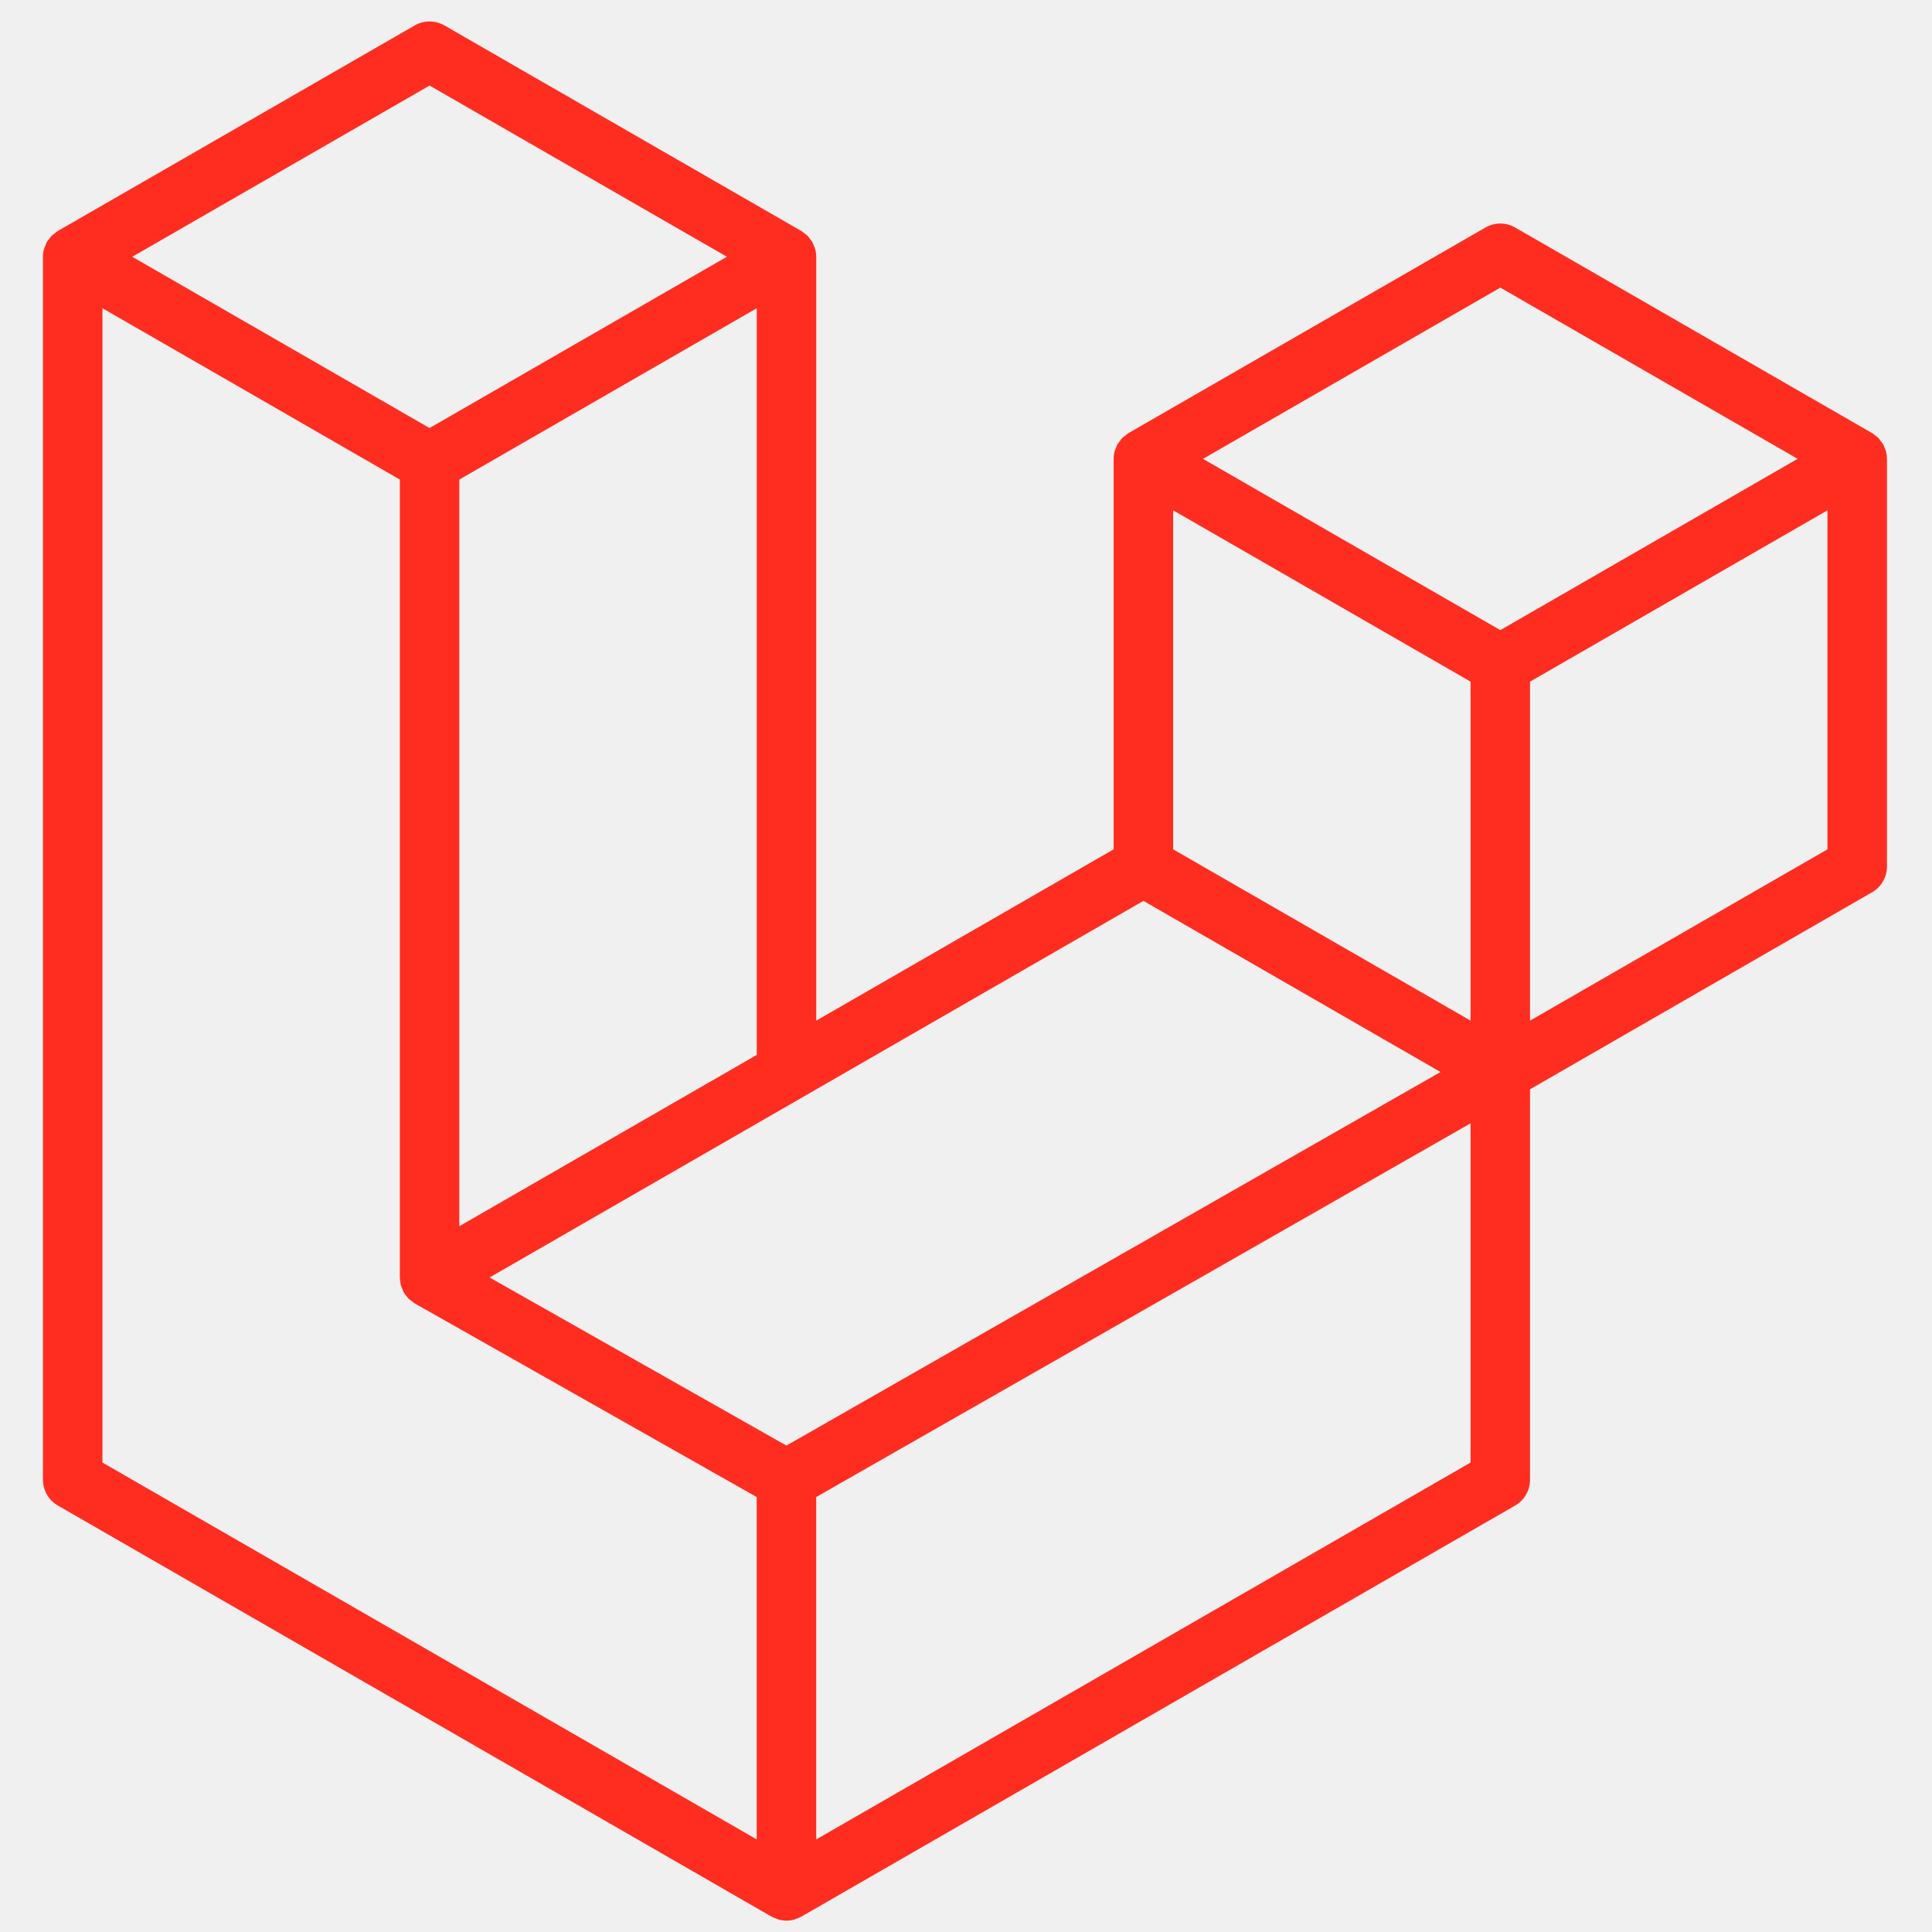
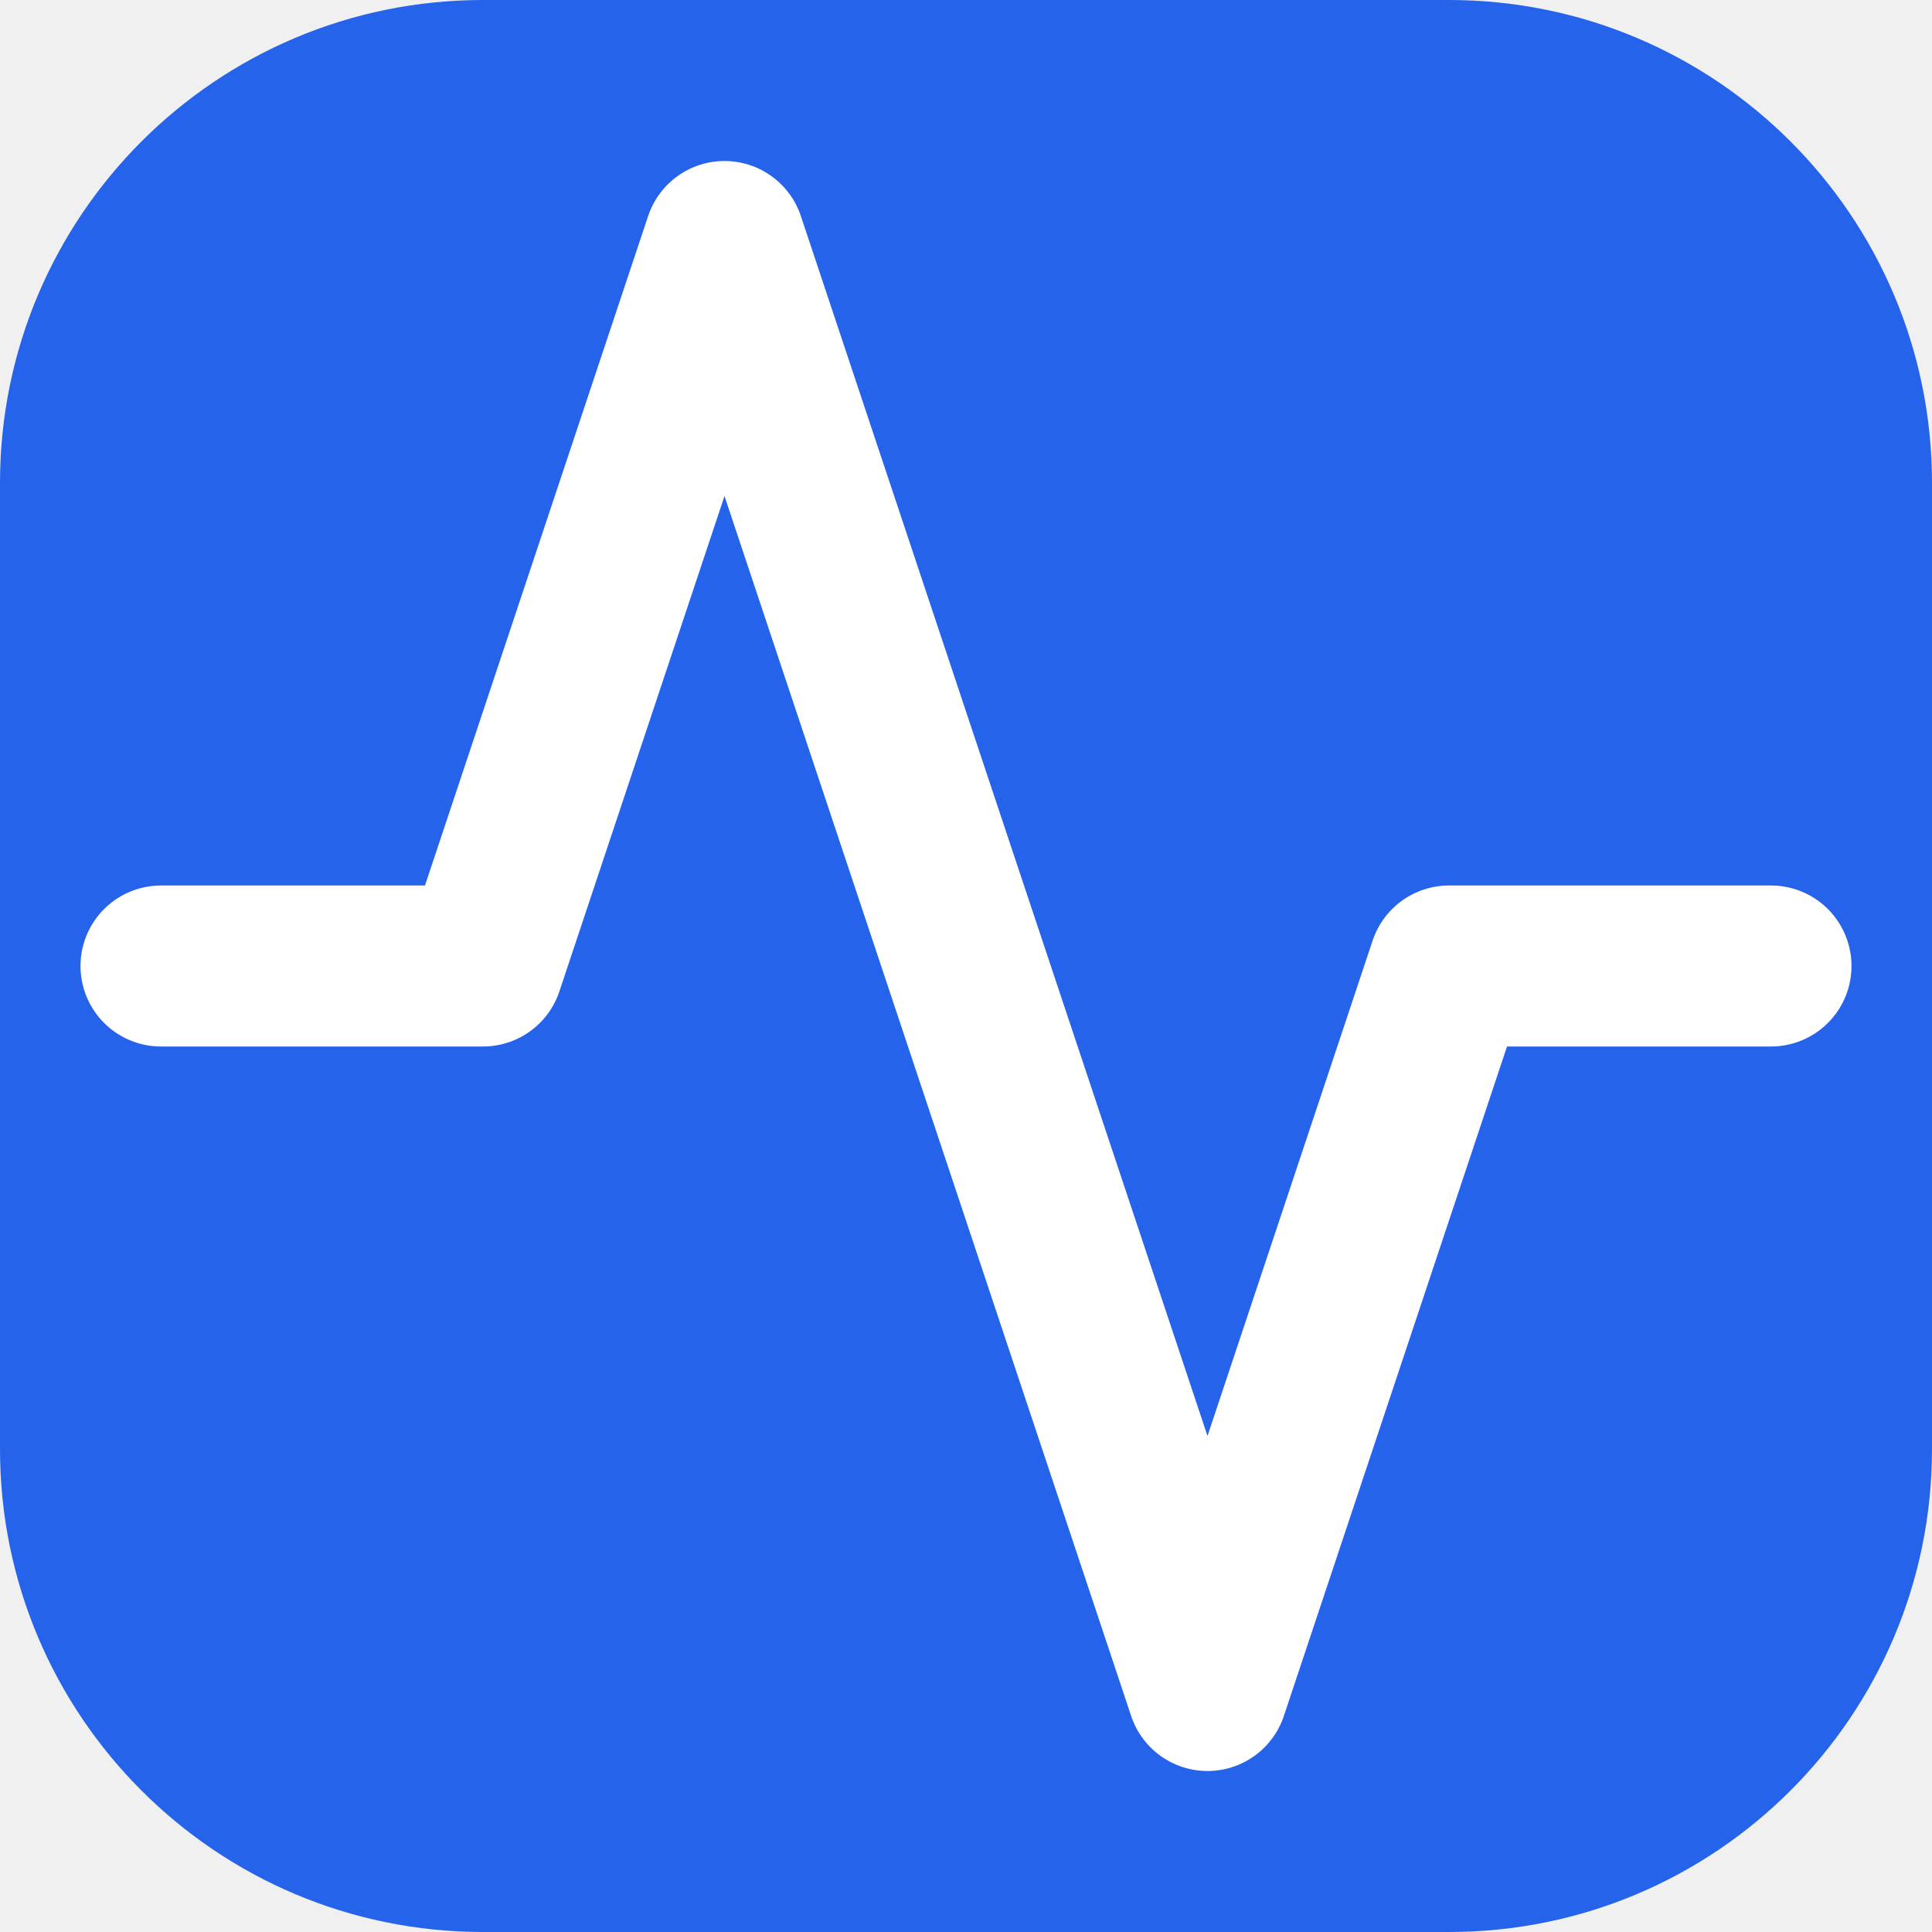
- <svg xmlns="http://www.w3.org/2000/svg" width="166" height="166" viewBox="0 0 166 166" fill="none">
-   <path fill-rule="evenodd" clip-rule="evenodd" d="M162.041 38.759C162.099 38.977 162.129 39.201 162.13 39.426V74.452C162.13 74.902 162.011 75.344 161.786 75.733C161.561 76.122 161.237 76.444 160.847 76.668L131.462 93.594V127.141C131.462 128.054 130.977 128.897 130.186 129.357L68.847 164.683C68.707 164.763 68.554 164.814 68.401 164.868C68.343 164.887 68.289 164.922 68.228 164.938C67.8 165.051 67.349 165.051 66.92 164.938C66.85 164.919 66.786 164.881 66.719 164.855C66.579 164.804 66.432 164.76 66.298 164.683L4.972 129.357C4.583 129.133 4.259 128.81 4.034 128.421C3.808 128.032 3.69 127.591 3.689 127.141L3.689 22.063C3.689 21.834 3.721 21.61 3.779 21.393C3.798 21.32 3.843 21.253 3.868 21.179C3.916 21.045 3.961 20.908 4.031 20.783C4.079 20.7 4.149 20.633 4.206 20.557C4.28 20.454 4.347 20.349 4.433 20.26C4.506 20.186 4.602 20.132 4.685 20.068C4.778 19.992 4.861 19.909 4.966 19.848L35.633 2.185C36.022 1.961 36.462 1.844 36.91 1.844C37.358 1.844 37.798 1.961 38.186 2.185L68.851 19.848H68.857C68.959 19.912 69.045 19.992 69.138 20.065C69.221 20.129 69.313 20.186 69.387 20.257C69.476 20.349 69.54 20.454 69.616 20.557C69.671 20.633 69.744 20.7 69.789 20.783C69.862 20.911 69.904 21.045 69.955 21.179C69.98 21.253 70.025 21.32 70.044 21.396C70.103 21.614 70.133 21.838 70.133 22.063V87.694L95.686 72.974V39.423C95.686 39.2 95.718 38.973 95.775 38.759C95.798 38.683 95.839 38.615 95.865 38.542C95.916 38.408 95.96 38.271 96.031 38.146C96.079 38.063 96.149 37.996 96.203 37.92C96.279 37.818 96.343 37.712 96.433 37.623C96.506 37.549 96.599 37.495 96.681 37.431C96.777 37.355 96.86 37.272 96.962 37.211L127.633 19.548C128.021 19.324 128.461 19.206 128.91 19.206C129.358 19.206 129.798 19.324 130.186 19.548L160.85 37.211C160.959 37.275 161.042 37.355 161.137 37.428C161.217 37.492 161.31 37.549 161.383 37.62C161.473 37.712 161.536 37.818 161.613 37.92C161.67 37.996 161.741 38.063 161.785 38.146C161.859 38.271 161.9 38.408 161.951 38.542C161.98 38.615 162.021 38.683 162.041 38.759ZM157.018 72.974V43.848L146.287 50.028L131.462 58.568V87.694L157.021 72.974H157.018ZM126.354 125.663V96.518L111.771 104.85L70.13 128.626V158.046L126.354 125.663ZM8.801 26.485V125.663L65.018 158.043V128.629L35.649 112L35.64 111.994L35.627 111.988C35.528 111.93 35.445 111.847 35.353 111.777C35.273 111.713 35.18 111.662 35.11 111.592L35.104 111.582C35.021 111.502 34.963 111.403 34.893 111.314C34.829 111.228 34.753 111.154 34.702 111.065L34.699 111.055C34.641 110.96 34.606 110.845 34.565 110.736C34.523 110.64 34.469 110.551 34.443 110.449C34.411 110.328 34.405 110.197 34.392 110.072C34.379 109.976 34.354 109.881 34.354 109.785V109.778V41.205L19.532 32.662L8.801 26.485ZM36.913 7.35L11.364 22.063L36.907 36.777L62.453 22.06L36.907 7.35H36.913ZM50.2 99.174L65.022 90.637V26.485L54.291 32.665L39.466 41.205V105.357L50.2 99.174ZM128.91 24.713L103.363 39.426L128.91 54.14L154.453 39.423L128.91 24.713ZM126.354 58.568L111.529 50.028L100.798 43.848V72.974L115.619 81.511L126.354 87.694V58.568ZM67.571 124.205L105.042 102.803L123.772 92.109L98.245 77.405L68.854 94.334L42.066 109.762L67.571 124.205Z" fill="#FF2D20" />
+ <svg xmlns="http://www.w3.org/2000/svg" viewBox="0 0 24 24">
+   <rect width="24" height="24" rx="6" fill="#2563eb" />
+   <path d="M22 12h-4l-3 9L9 3l-3 9H2" fill="none" stroke="white" stroke-width="2" stroke-linecap="round" stroke-linejoin="round" />
</svg>
